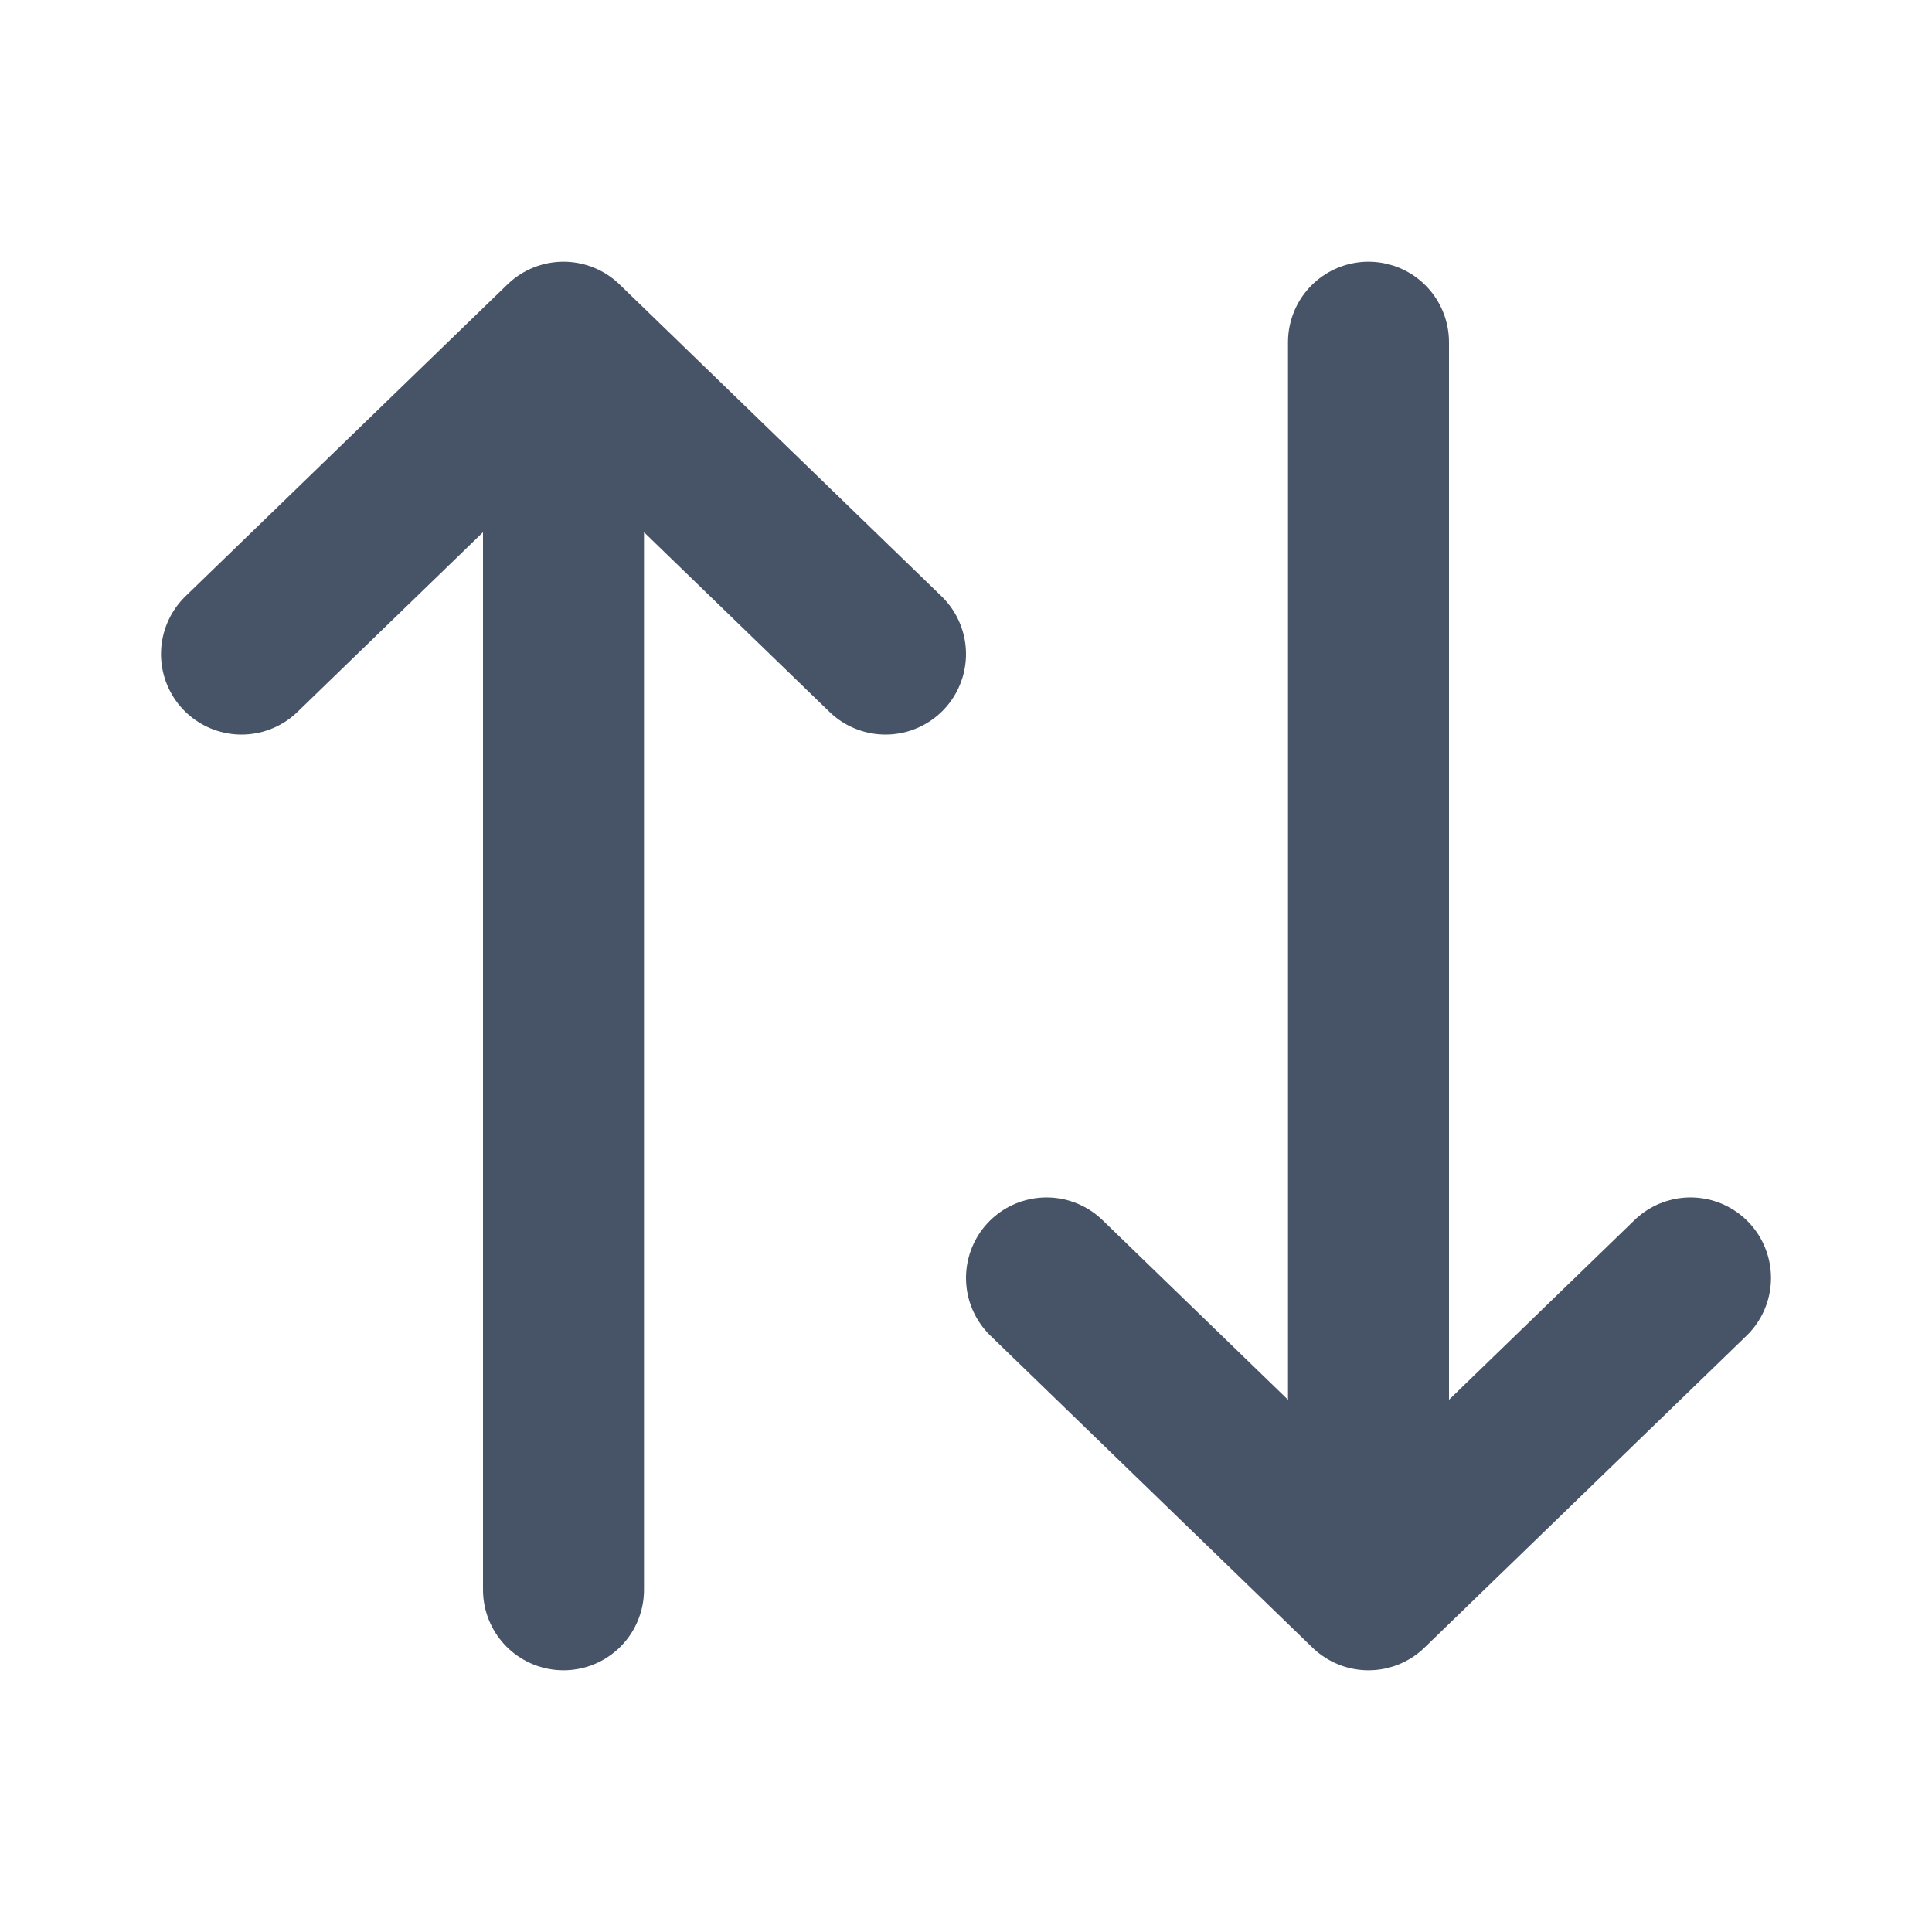
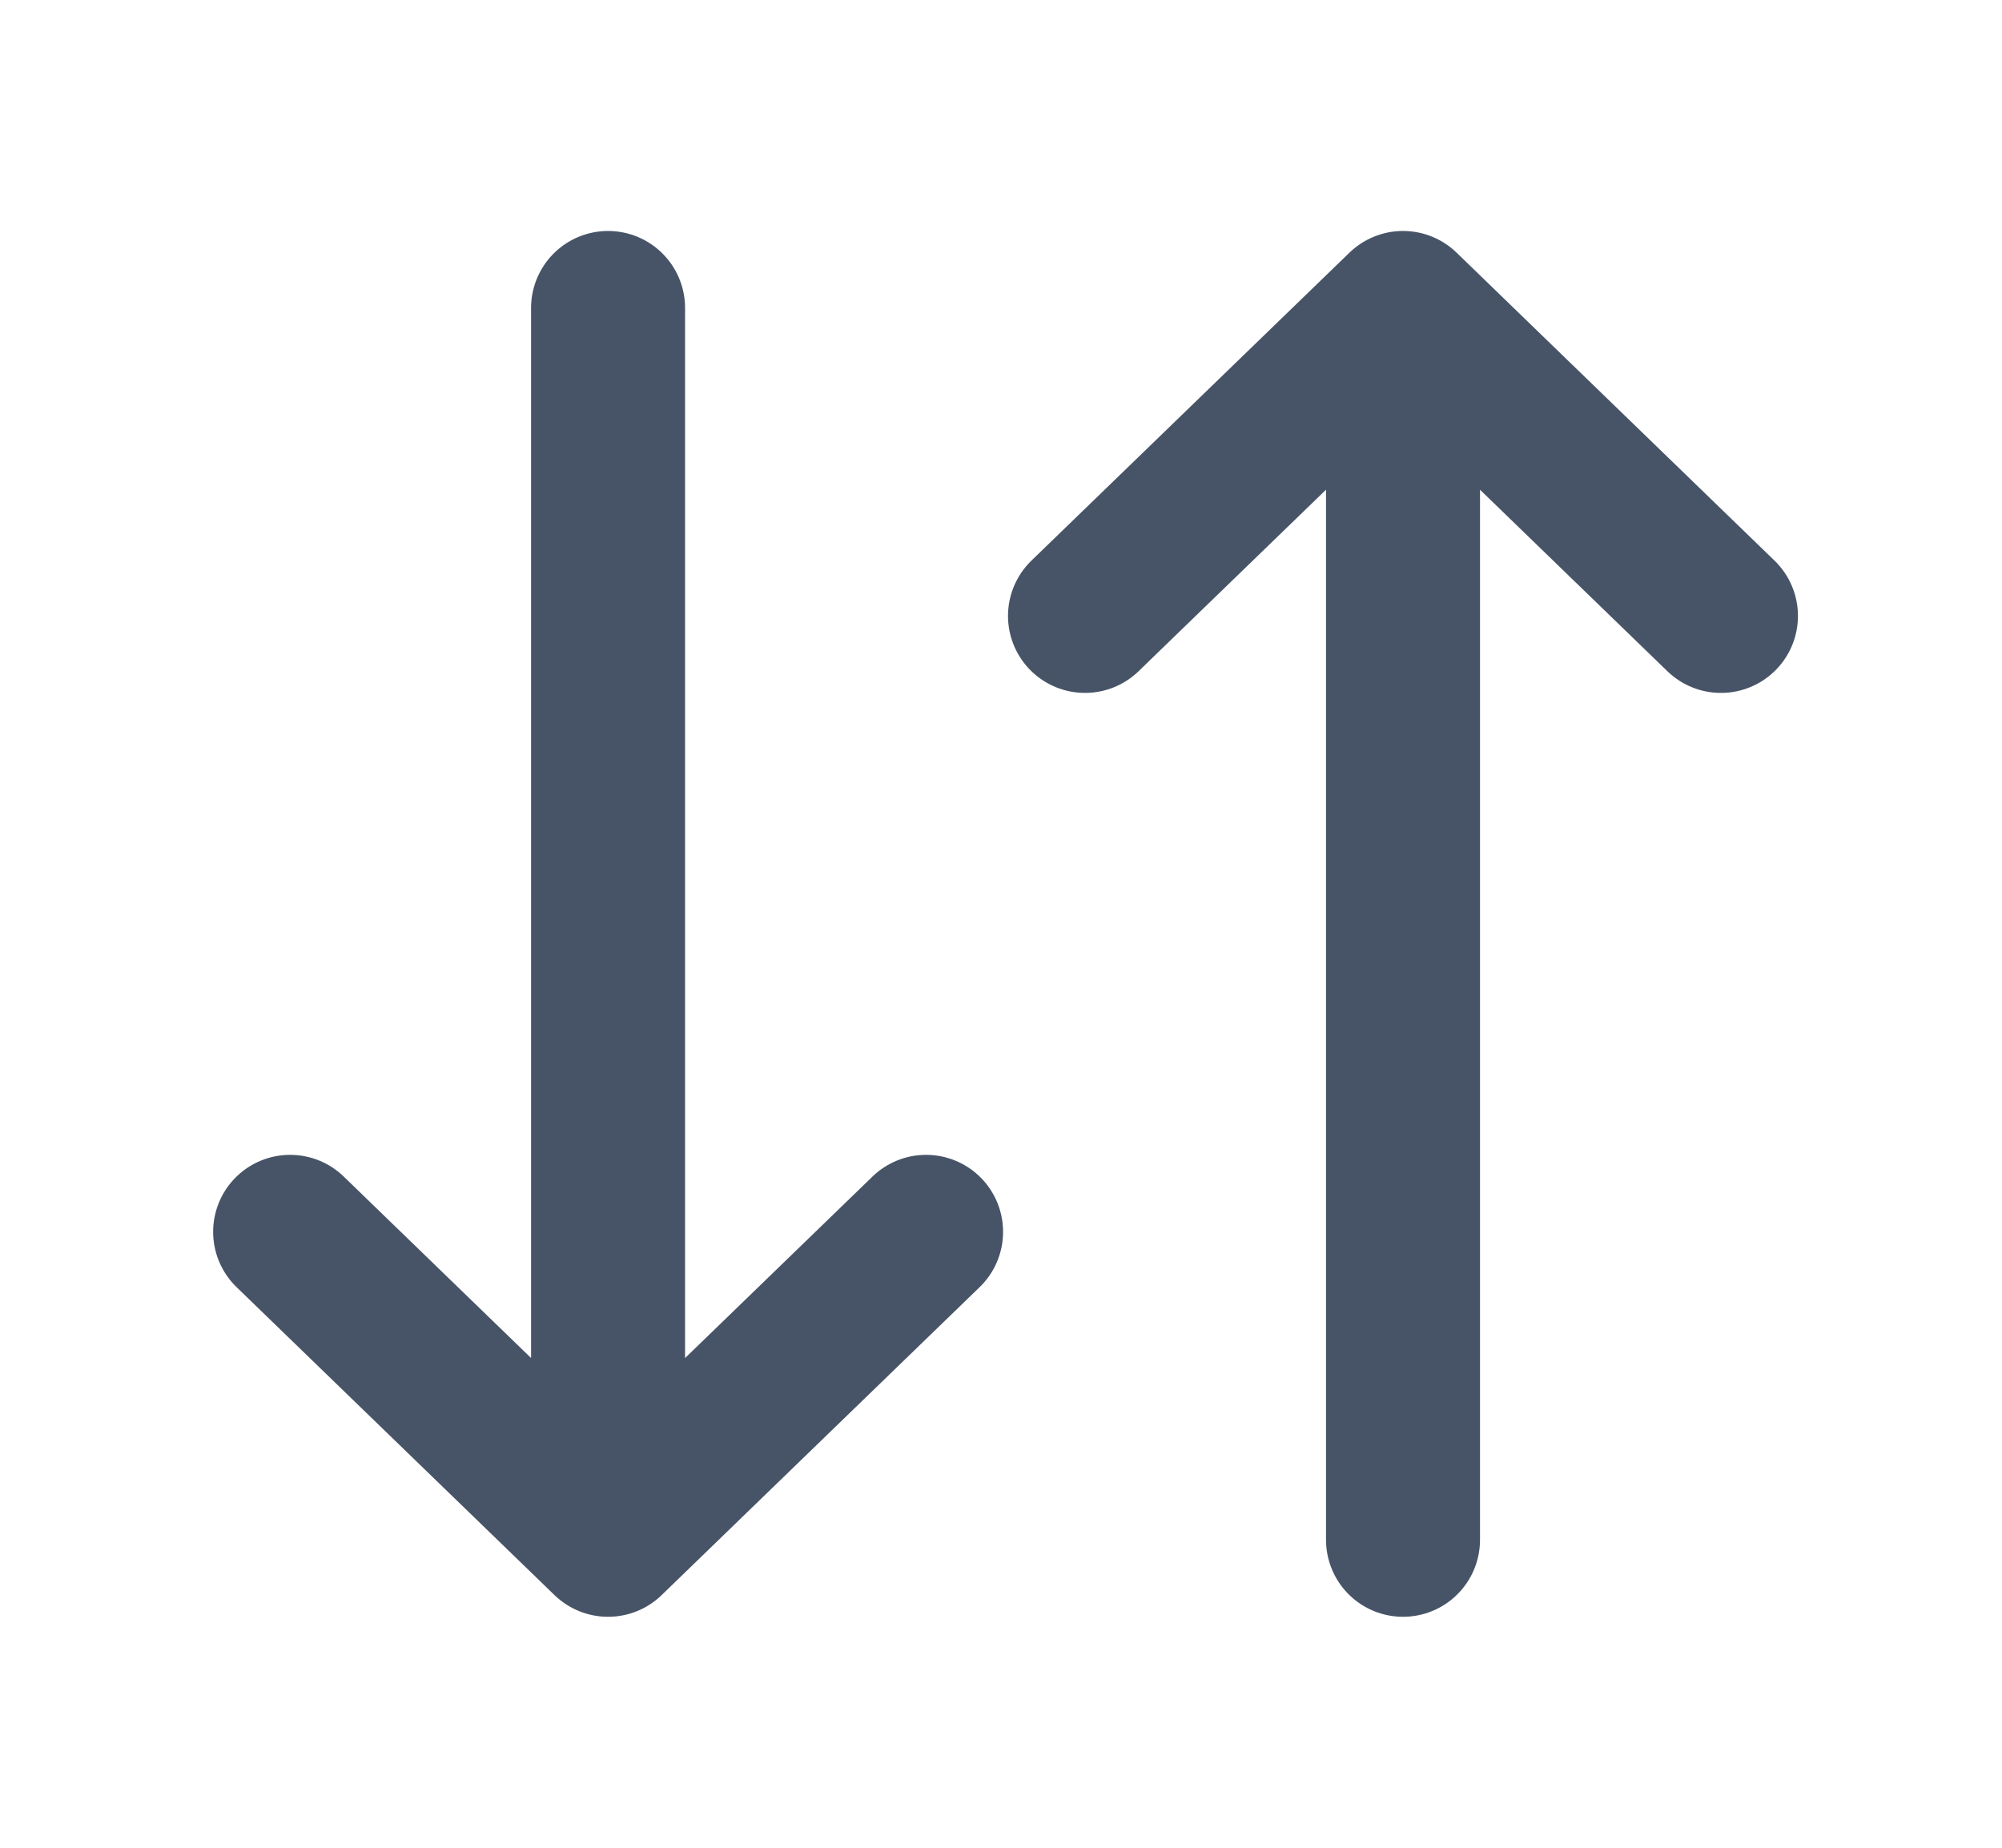
- <svg xmlns="http://www.w3.org/2000/svg" width="24" height="24" viewBox="0 0 24 24" fill="none">
-   <g id="switch-vertical-01">
-     <path id="Icon" d="M17 4.251V19.749M17 19.749L13 15.875M17 19.749L21 15.875M7 19.749V4.251M7 4.251L3 8.125M7 4.251L11 8.125" stroke="#475467" stroke-width="2" stroke-linecap="round" stroke-linejoin="round" />
-   </g>
+ <svg xmlns="http://www.w3.org/2000/svg" width="26" height="24" viewBox="0 0 26 24" fill="none">
+   <path d="M7.897 4V20M7.897 20L3.768 16M7.897 20L12.027 16M18.221 20V4M18.221 4L14.091 8M18.221 4L22.35 8" stroke="#475467" stroke-width="2" stroke-linecap="round" stroke-linejoin="round" />
</svg>
